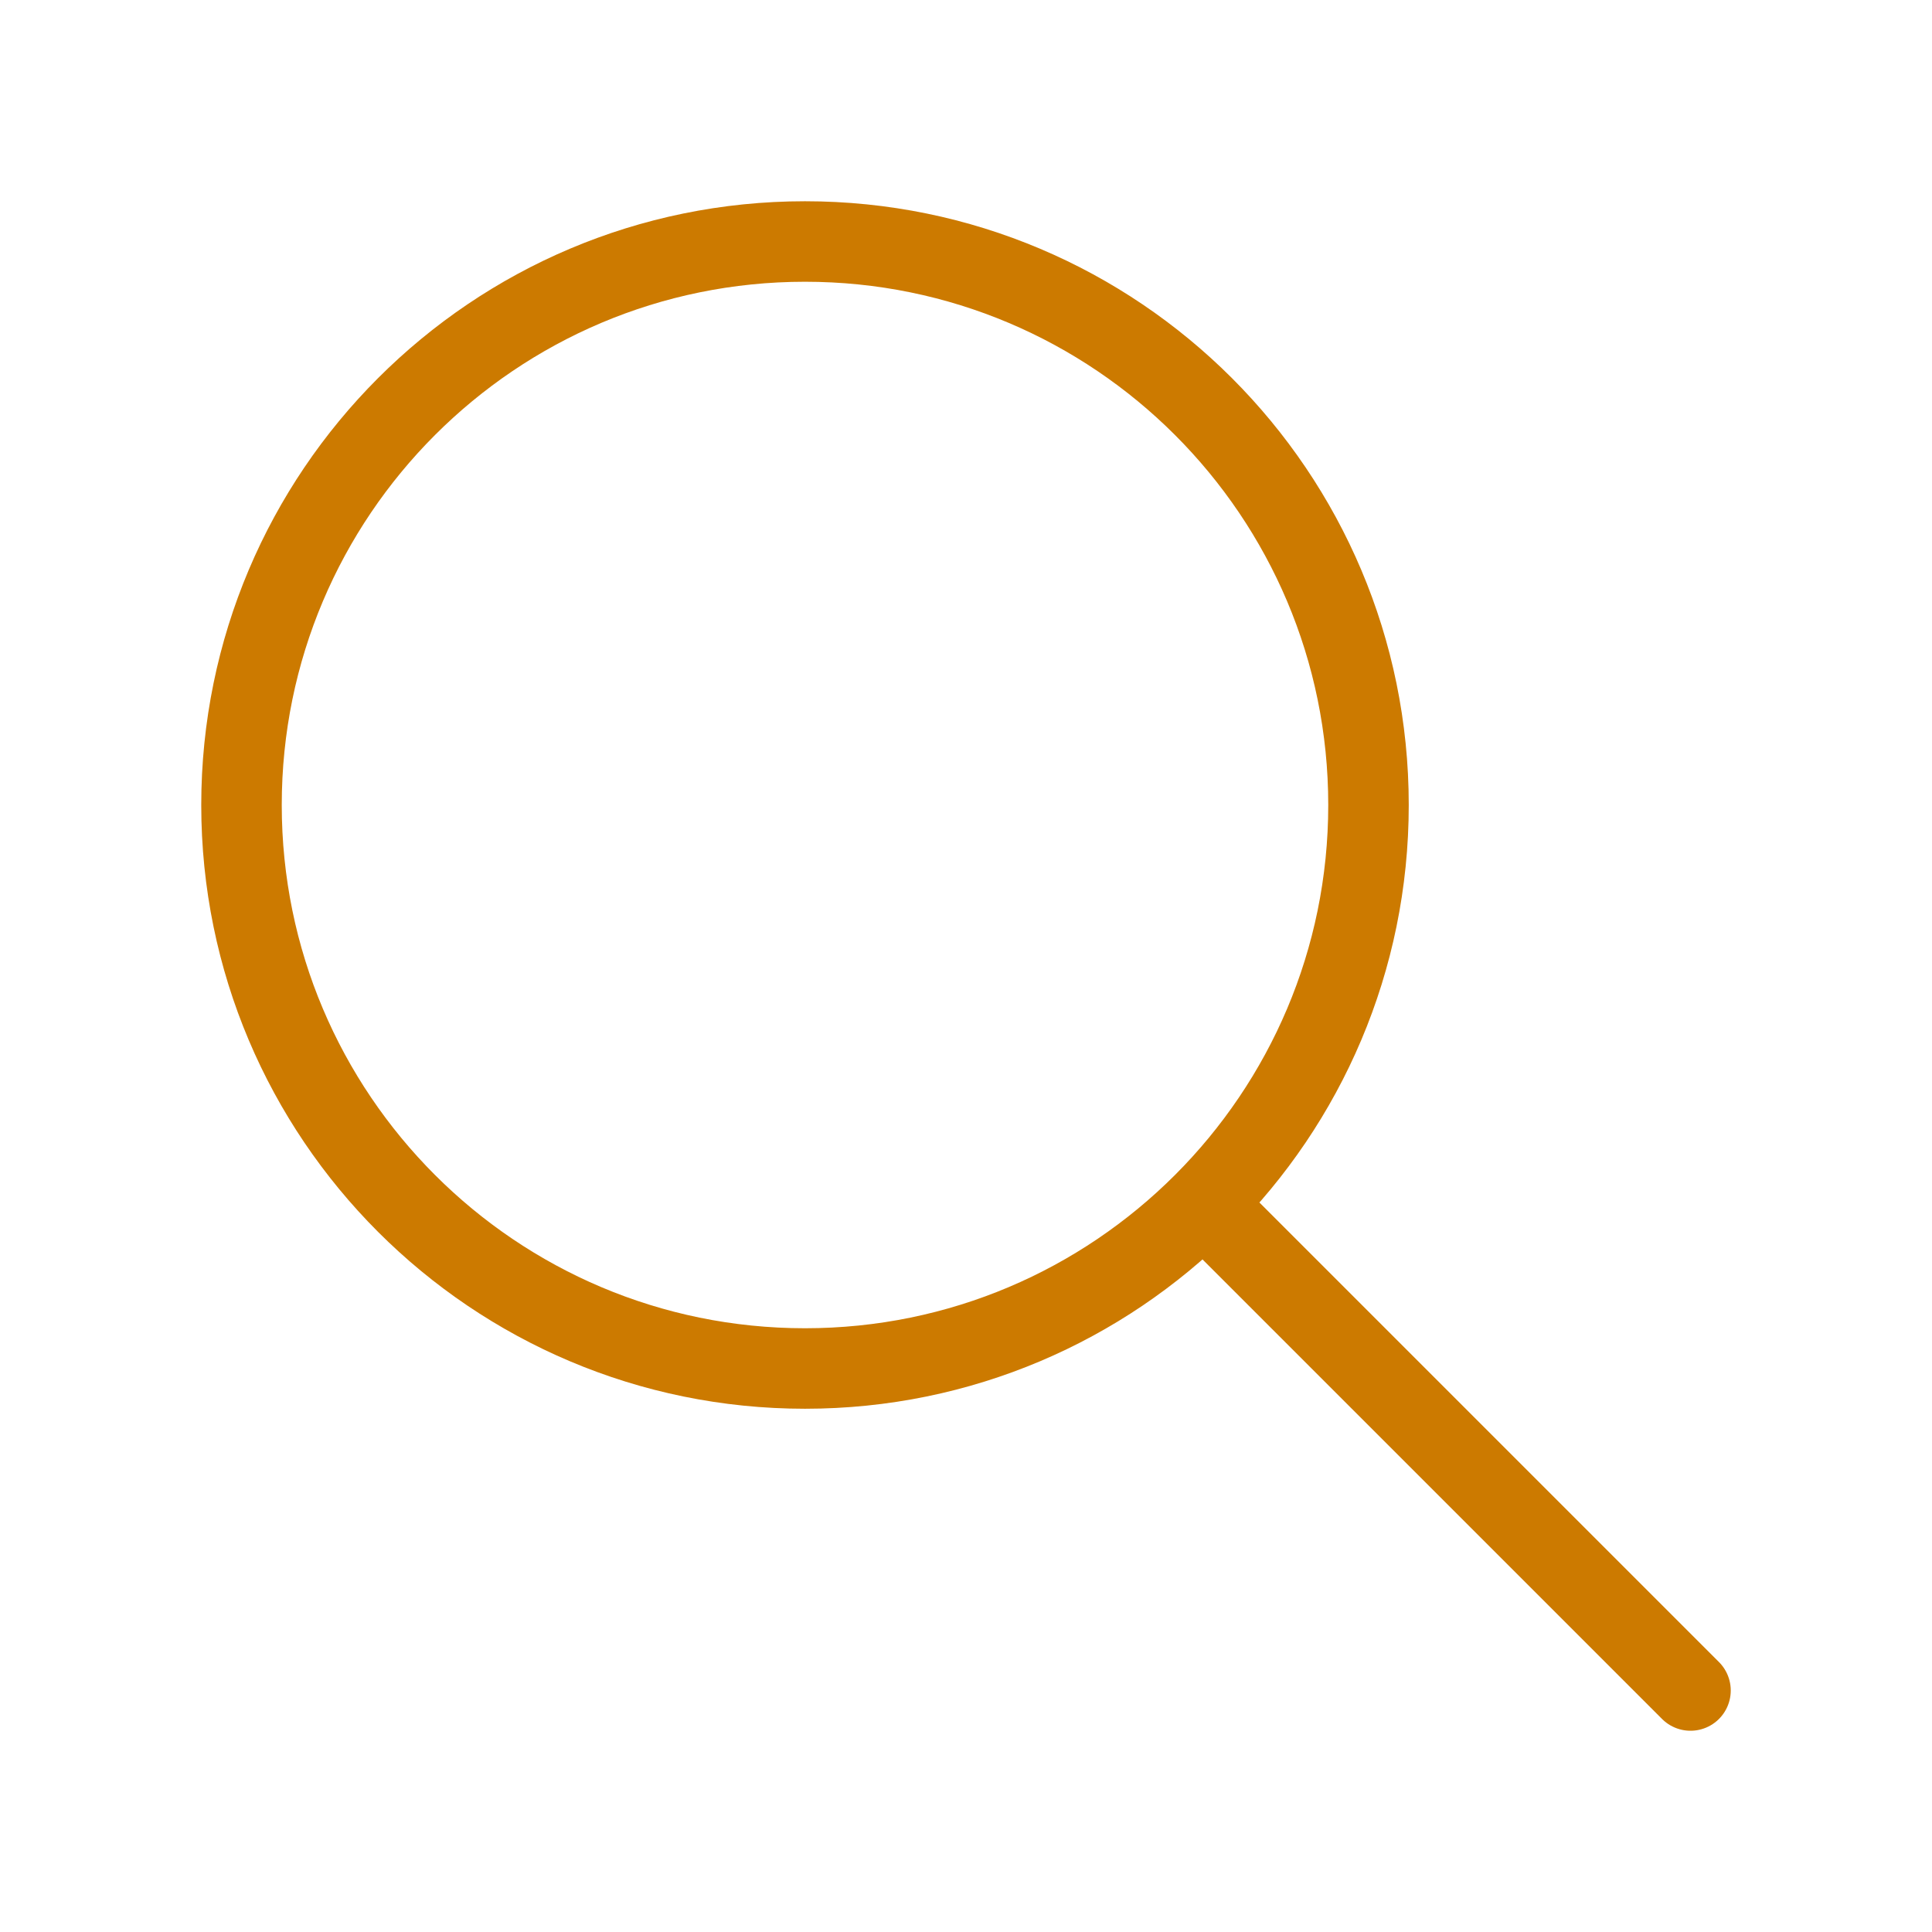
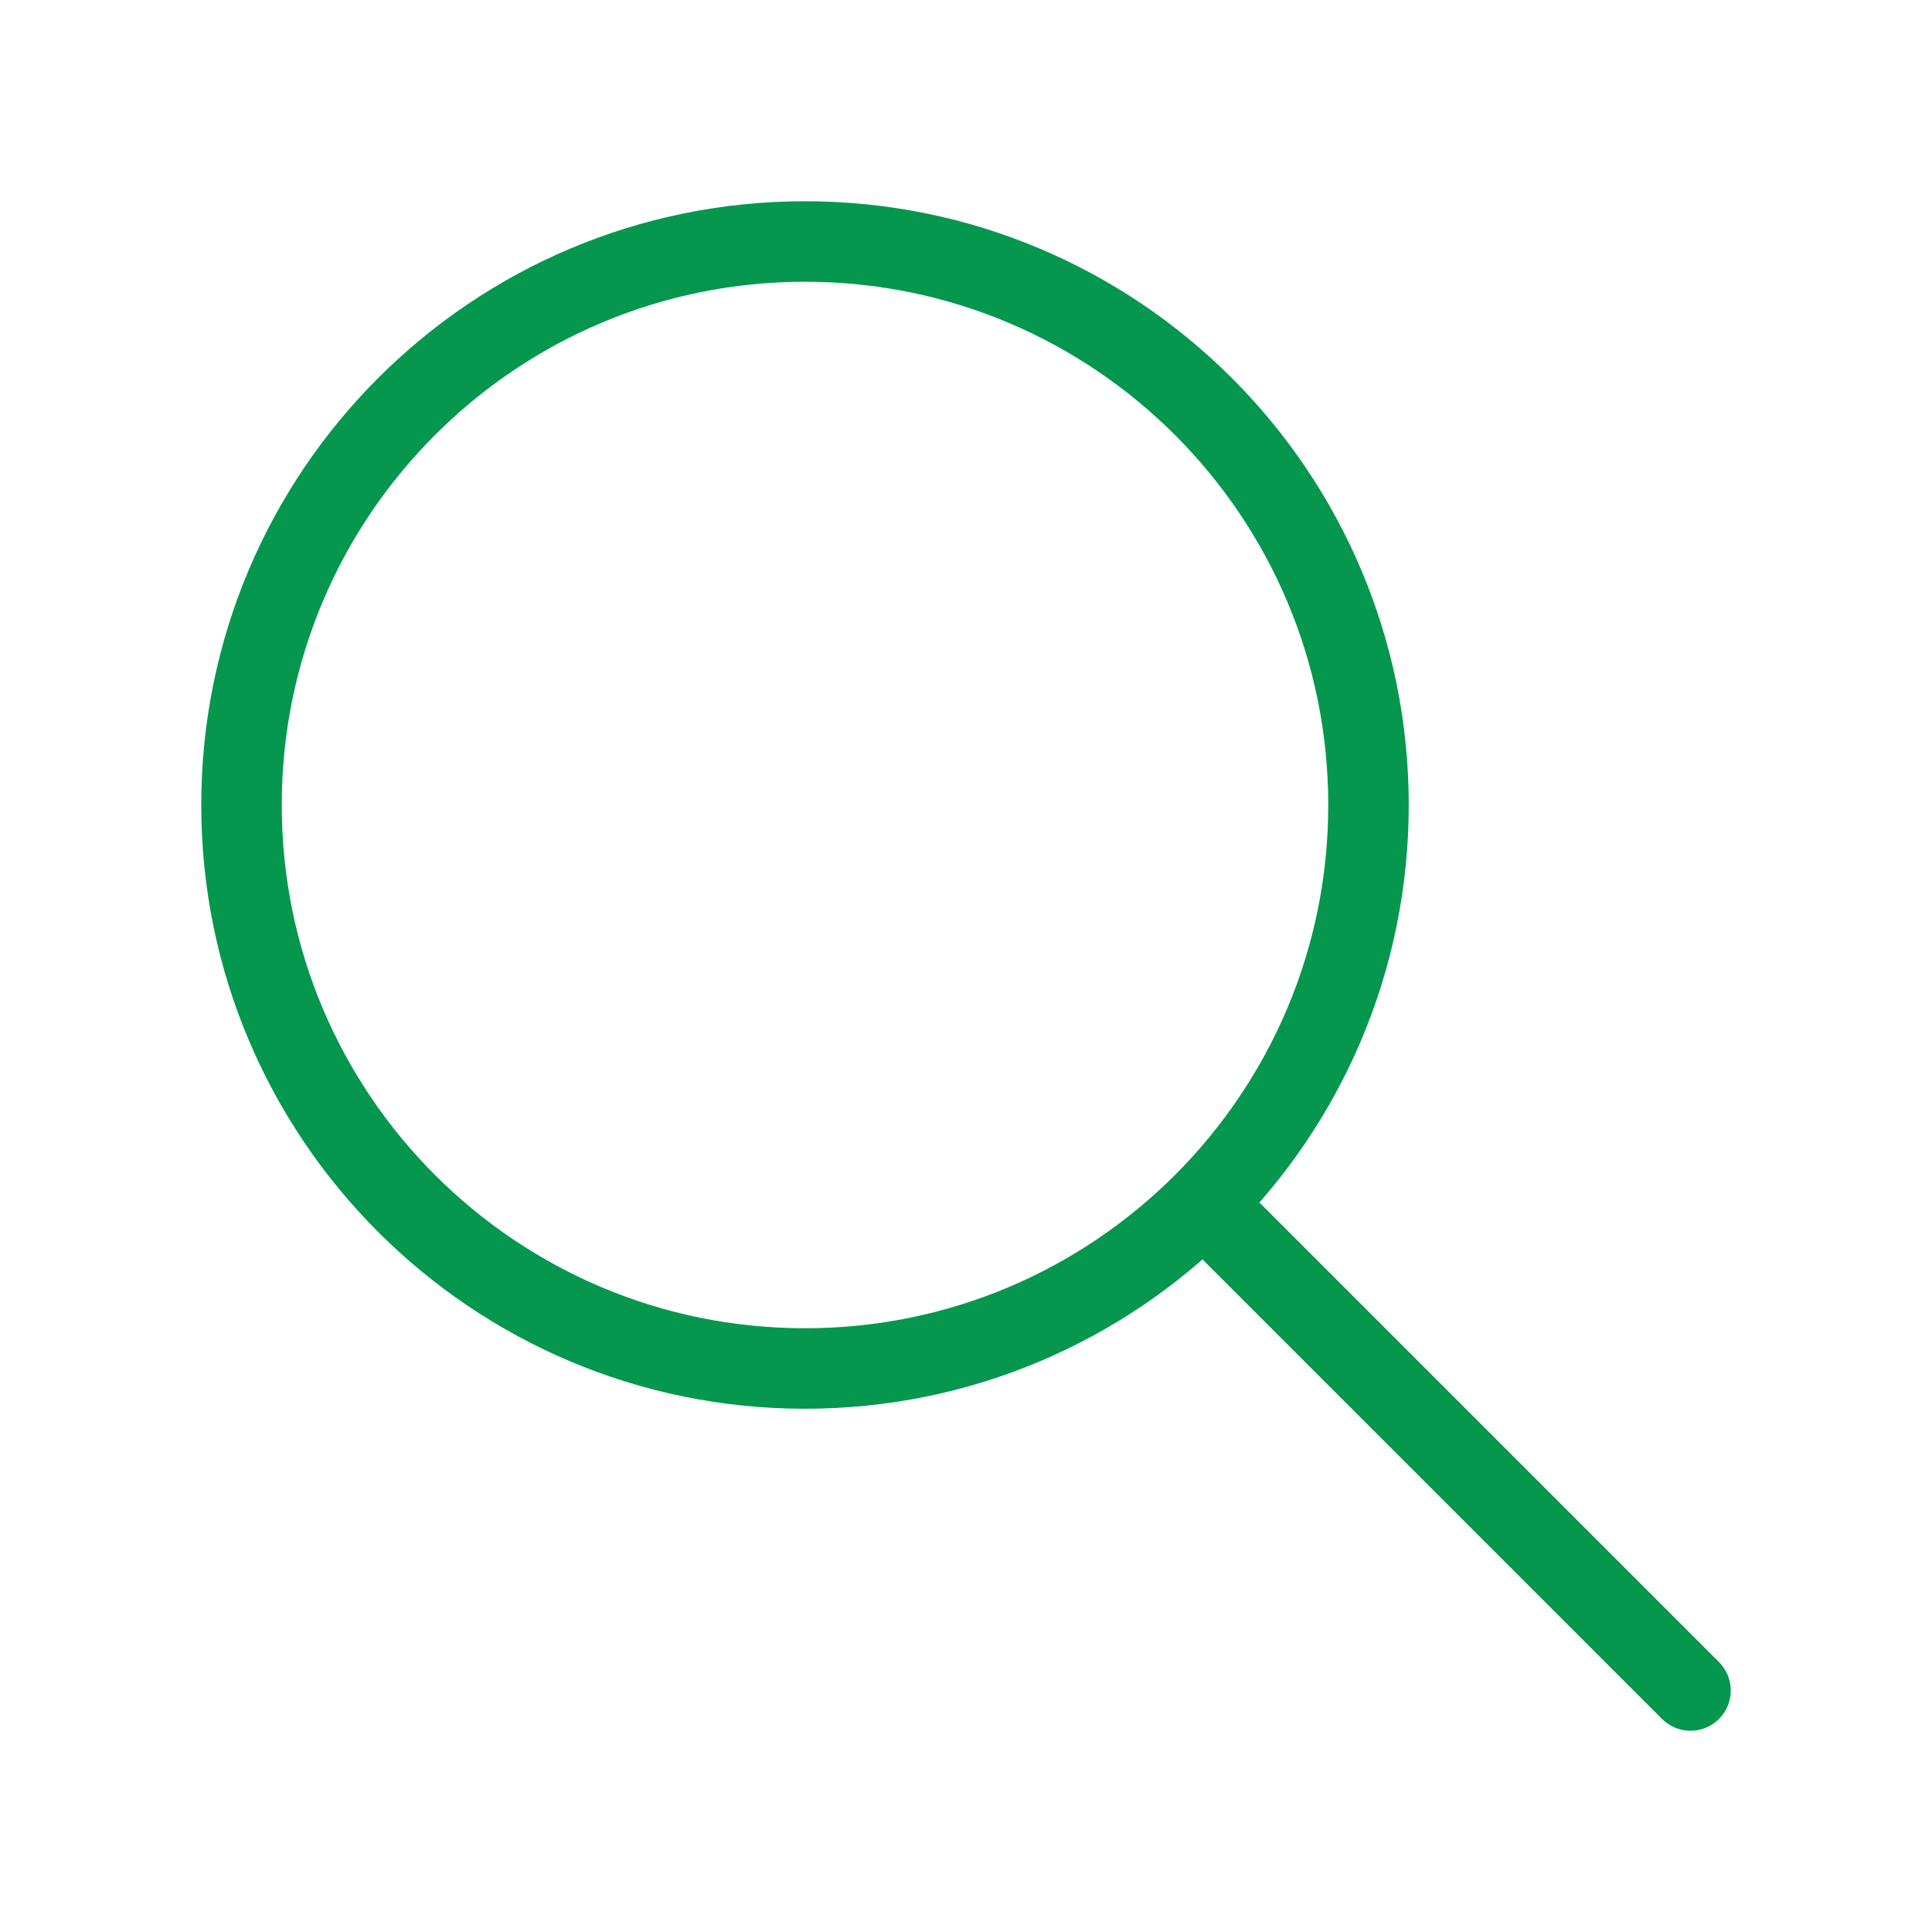
<svg xmlns="http://www.w3.org/2000/svg" width="24" height="24" viewBox="0 0 24 24" fill="none">
-   <path d="M21 21L15 15M17 10C17 13.866 13.866 17 10 17C6.134 17 3 13.866 3 10C3 6.134 6.134 3 10 3C13.866 3 17 6.134 17 10Z" stroke="#CC7A00" stroke-linecap="round" stroke-linejoin="round" />
+   <path d="M21 21L15 15M17 10C17 13.866 13.866 17 10 17C6.134 17 3 13.866 3 10C3 6.134 6.134 3 10 3C13.866 3 17 6.134 17 10Z" stroke="#06974F" stroke-linecap="round" stroke-linejoin="round" />
</svg>
